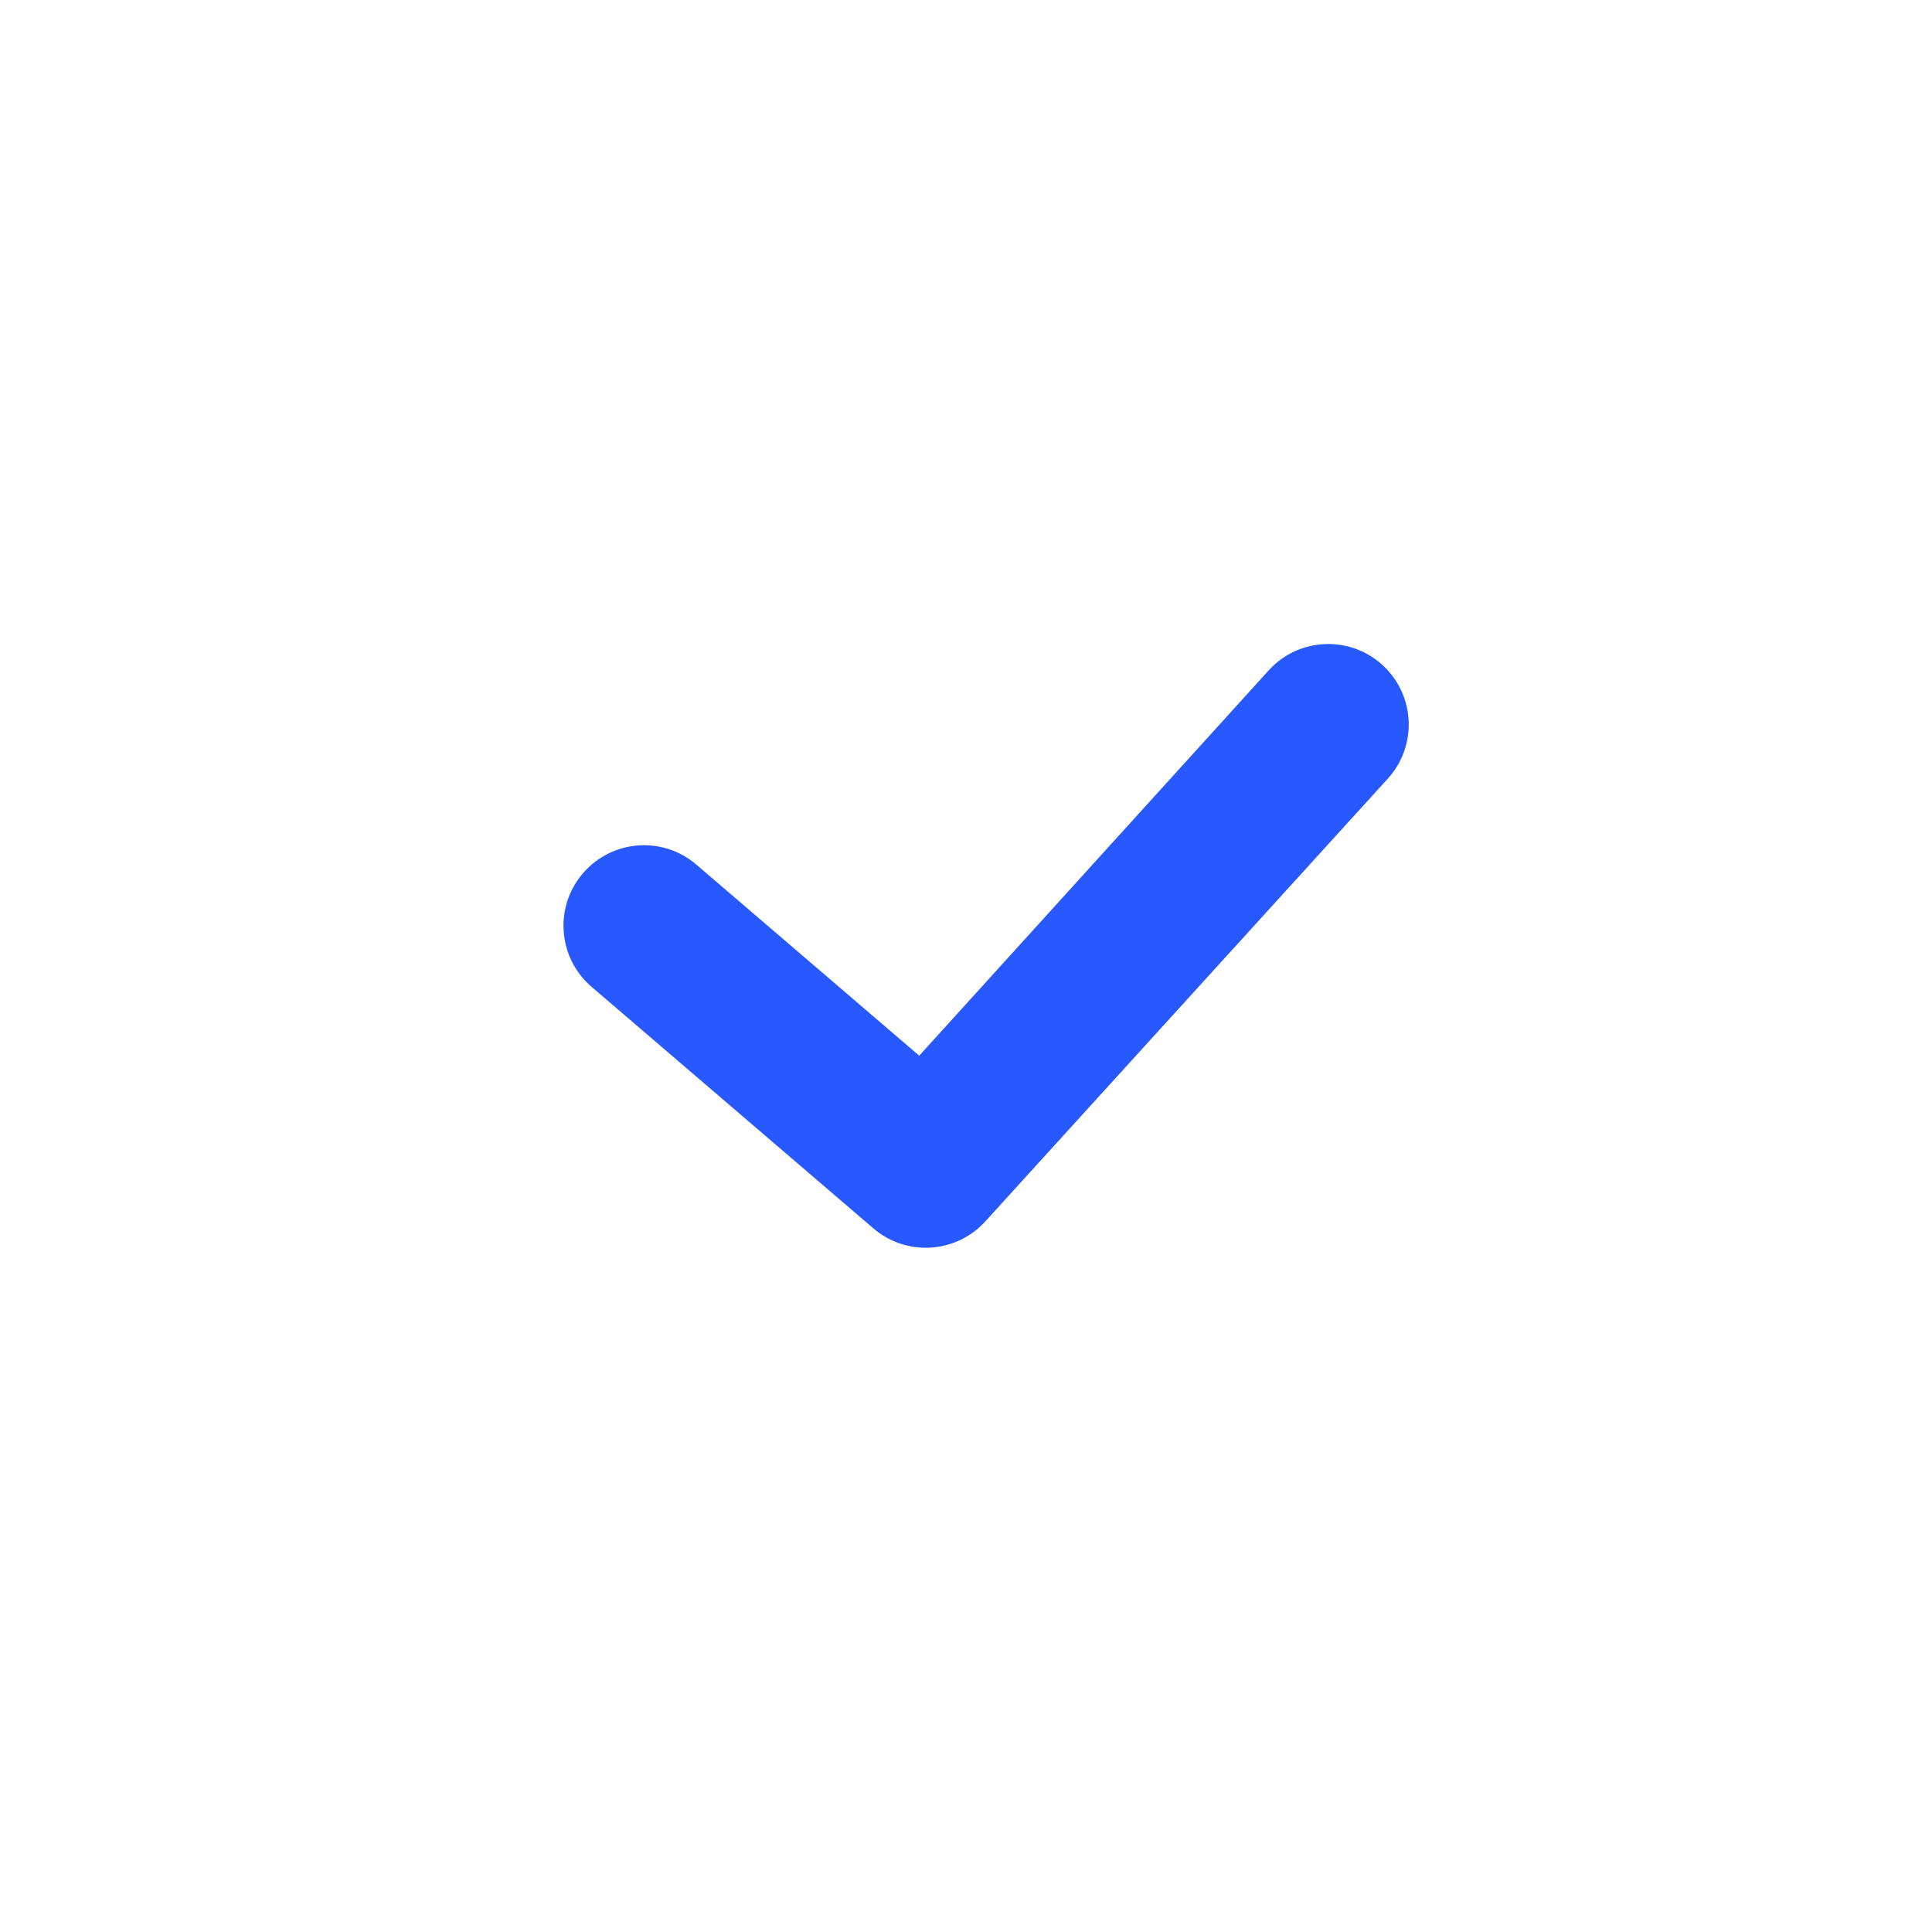
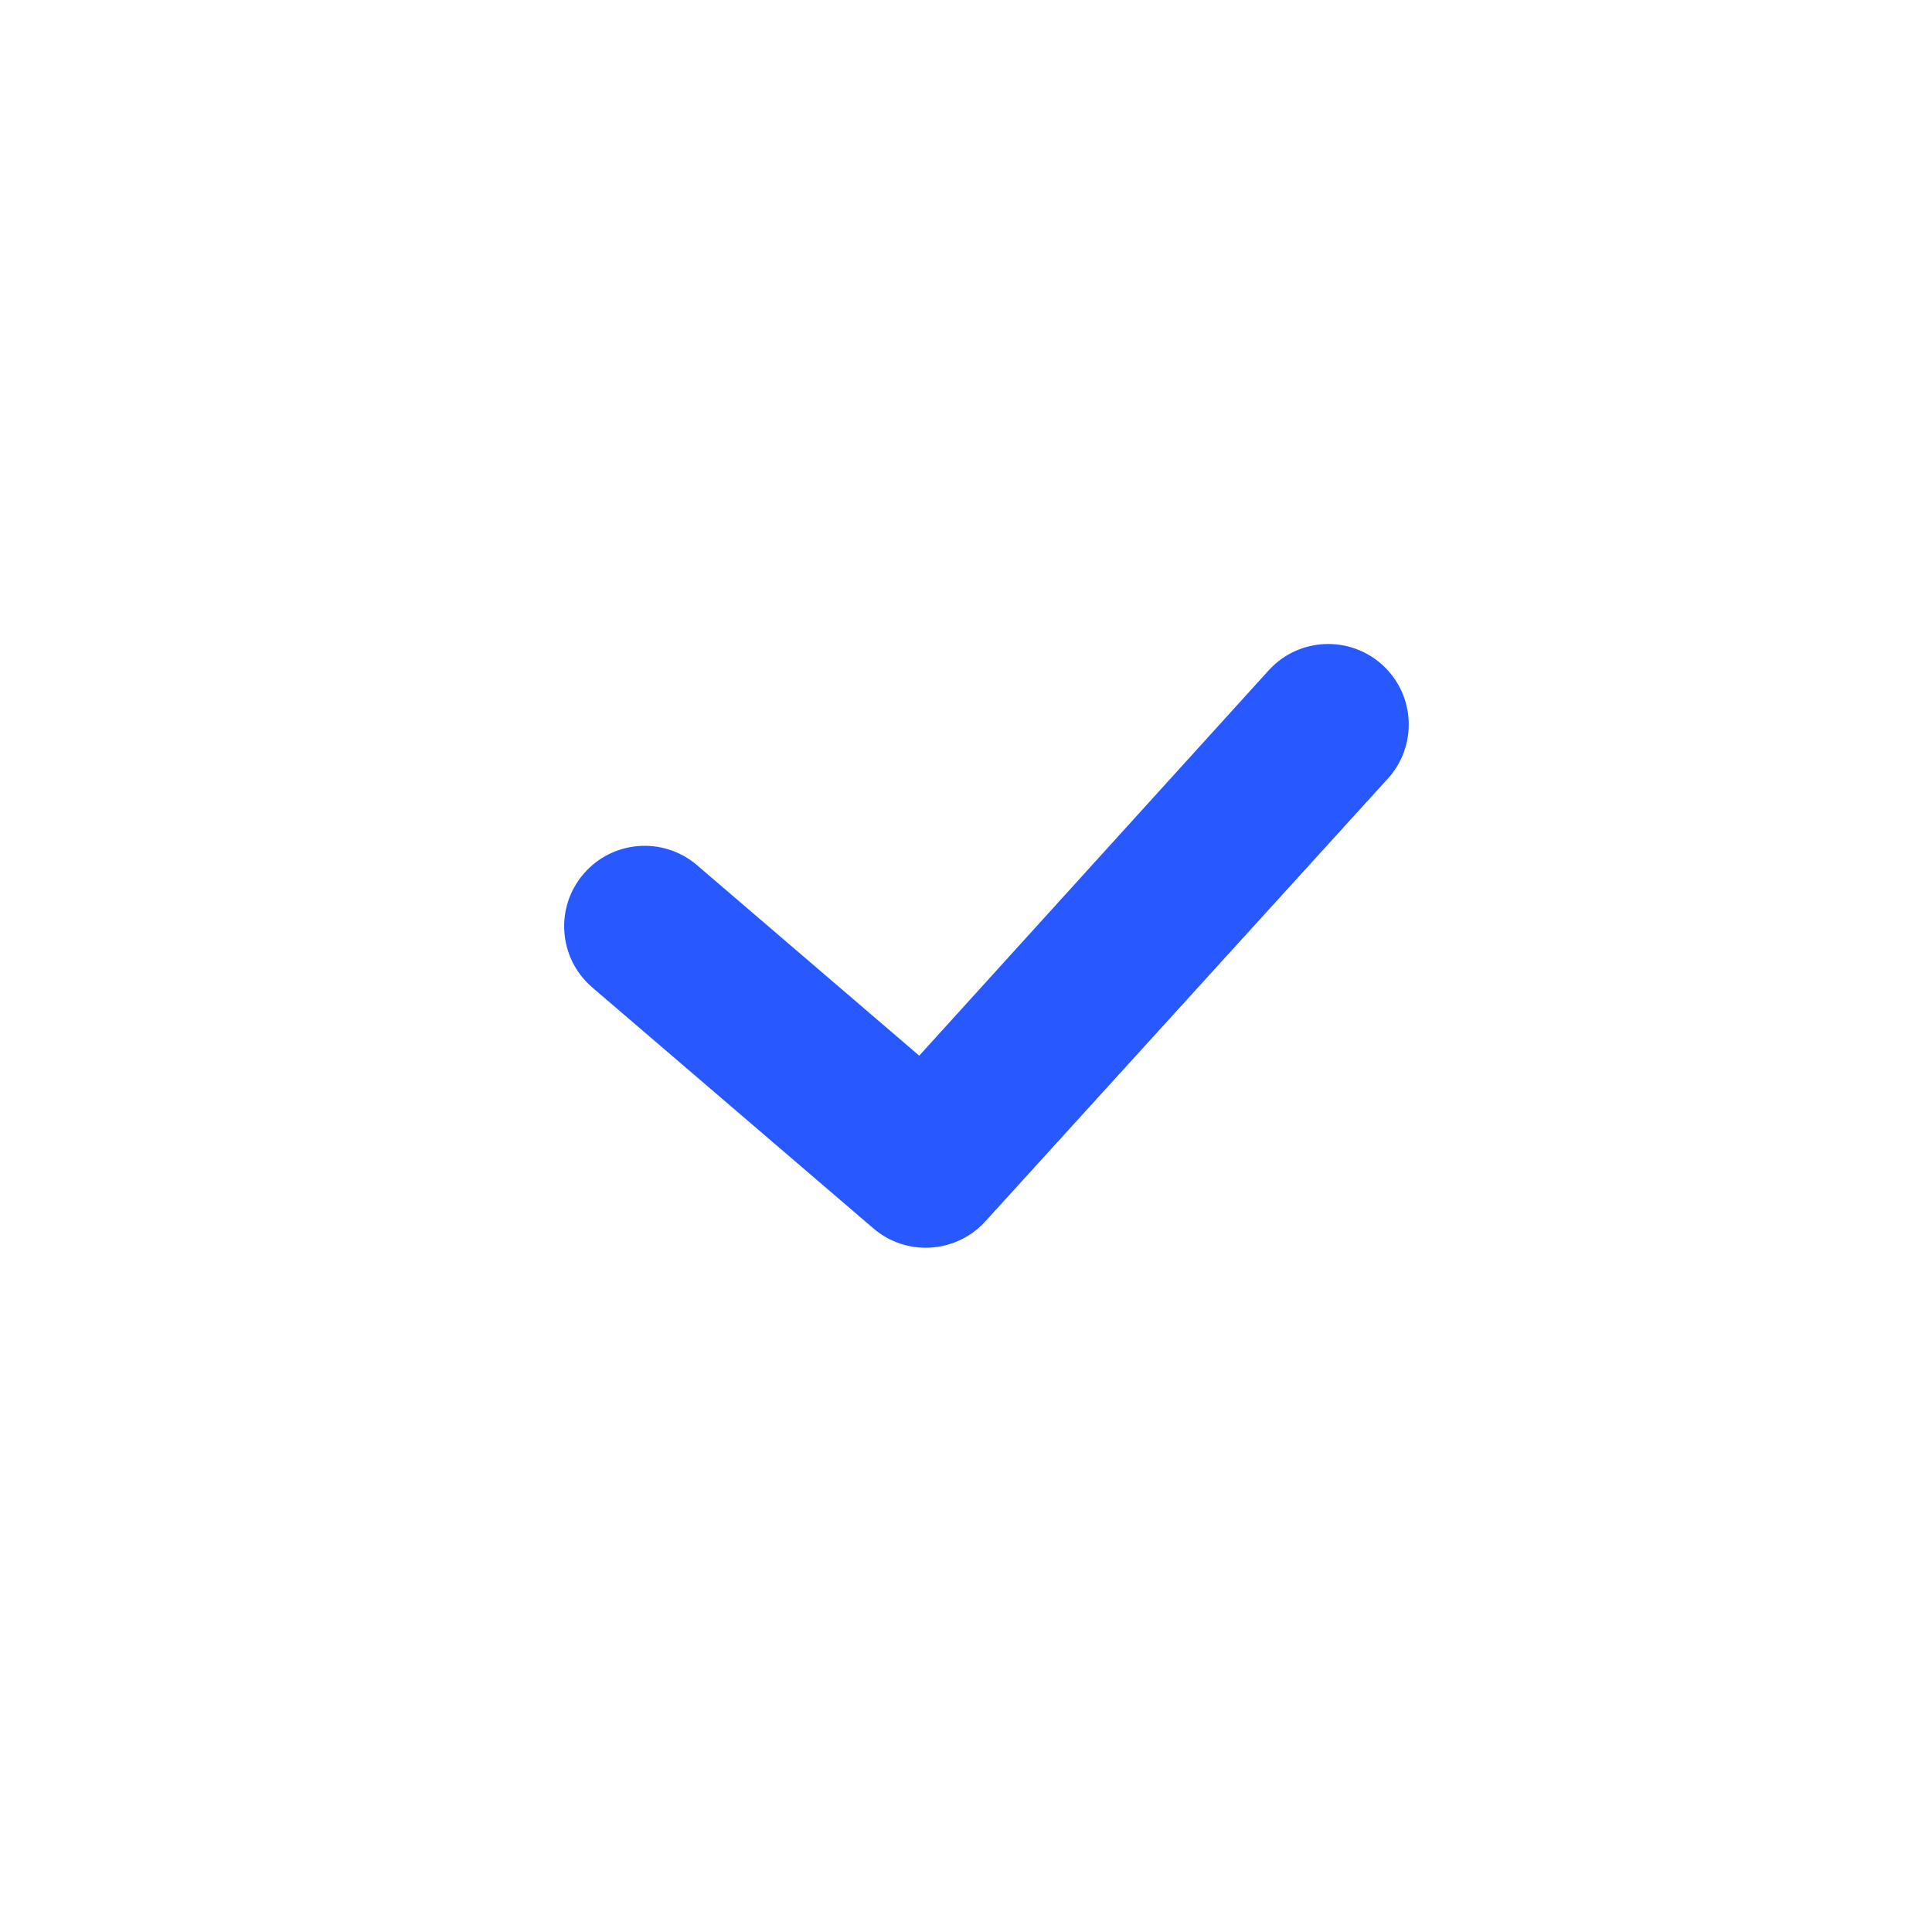
<svg xmlns="http://www.w3.org/2000/svg" width="24" height="24" viewBox="0 0 24 24" fill="none">
-   <path fill-rule="evenodd" clip-rule="evenodd" d="M17.178 8.265C17.584 8.64 17.609 9.272 17.235 9.678L12.235 15.178C11.87 15.574 11.258 15.609 10.849 15.259L7.349 12.259C6.93 11.9 6.881 11.268 7.241 10.849C7.6 10.43 8.231 10.381 8.651 10.741L11.419 13.114L15.765 8.322C16.14 7.916 16.773 7.891 17.178 8.265Z" fill="#2858FF" />
+   <path fill-rule="evenodd" clip-rule="evenodd" d="M17.178 8.265a1 1 0 01.057 1.413l-5 5.5a1 1 0 01-1.386.081l-3.5-3a1 1 0 011.302-1.518l2.768 2.373 4.346-4.792a1 1 0 011.413-.057z" fill="#2858FF" />
</svg>
